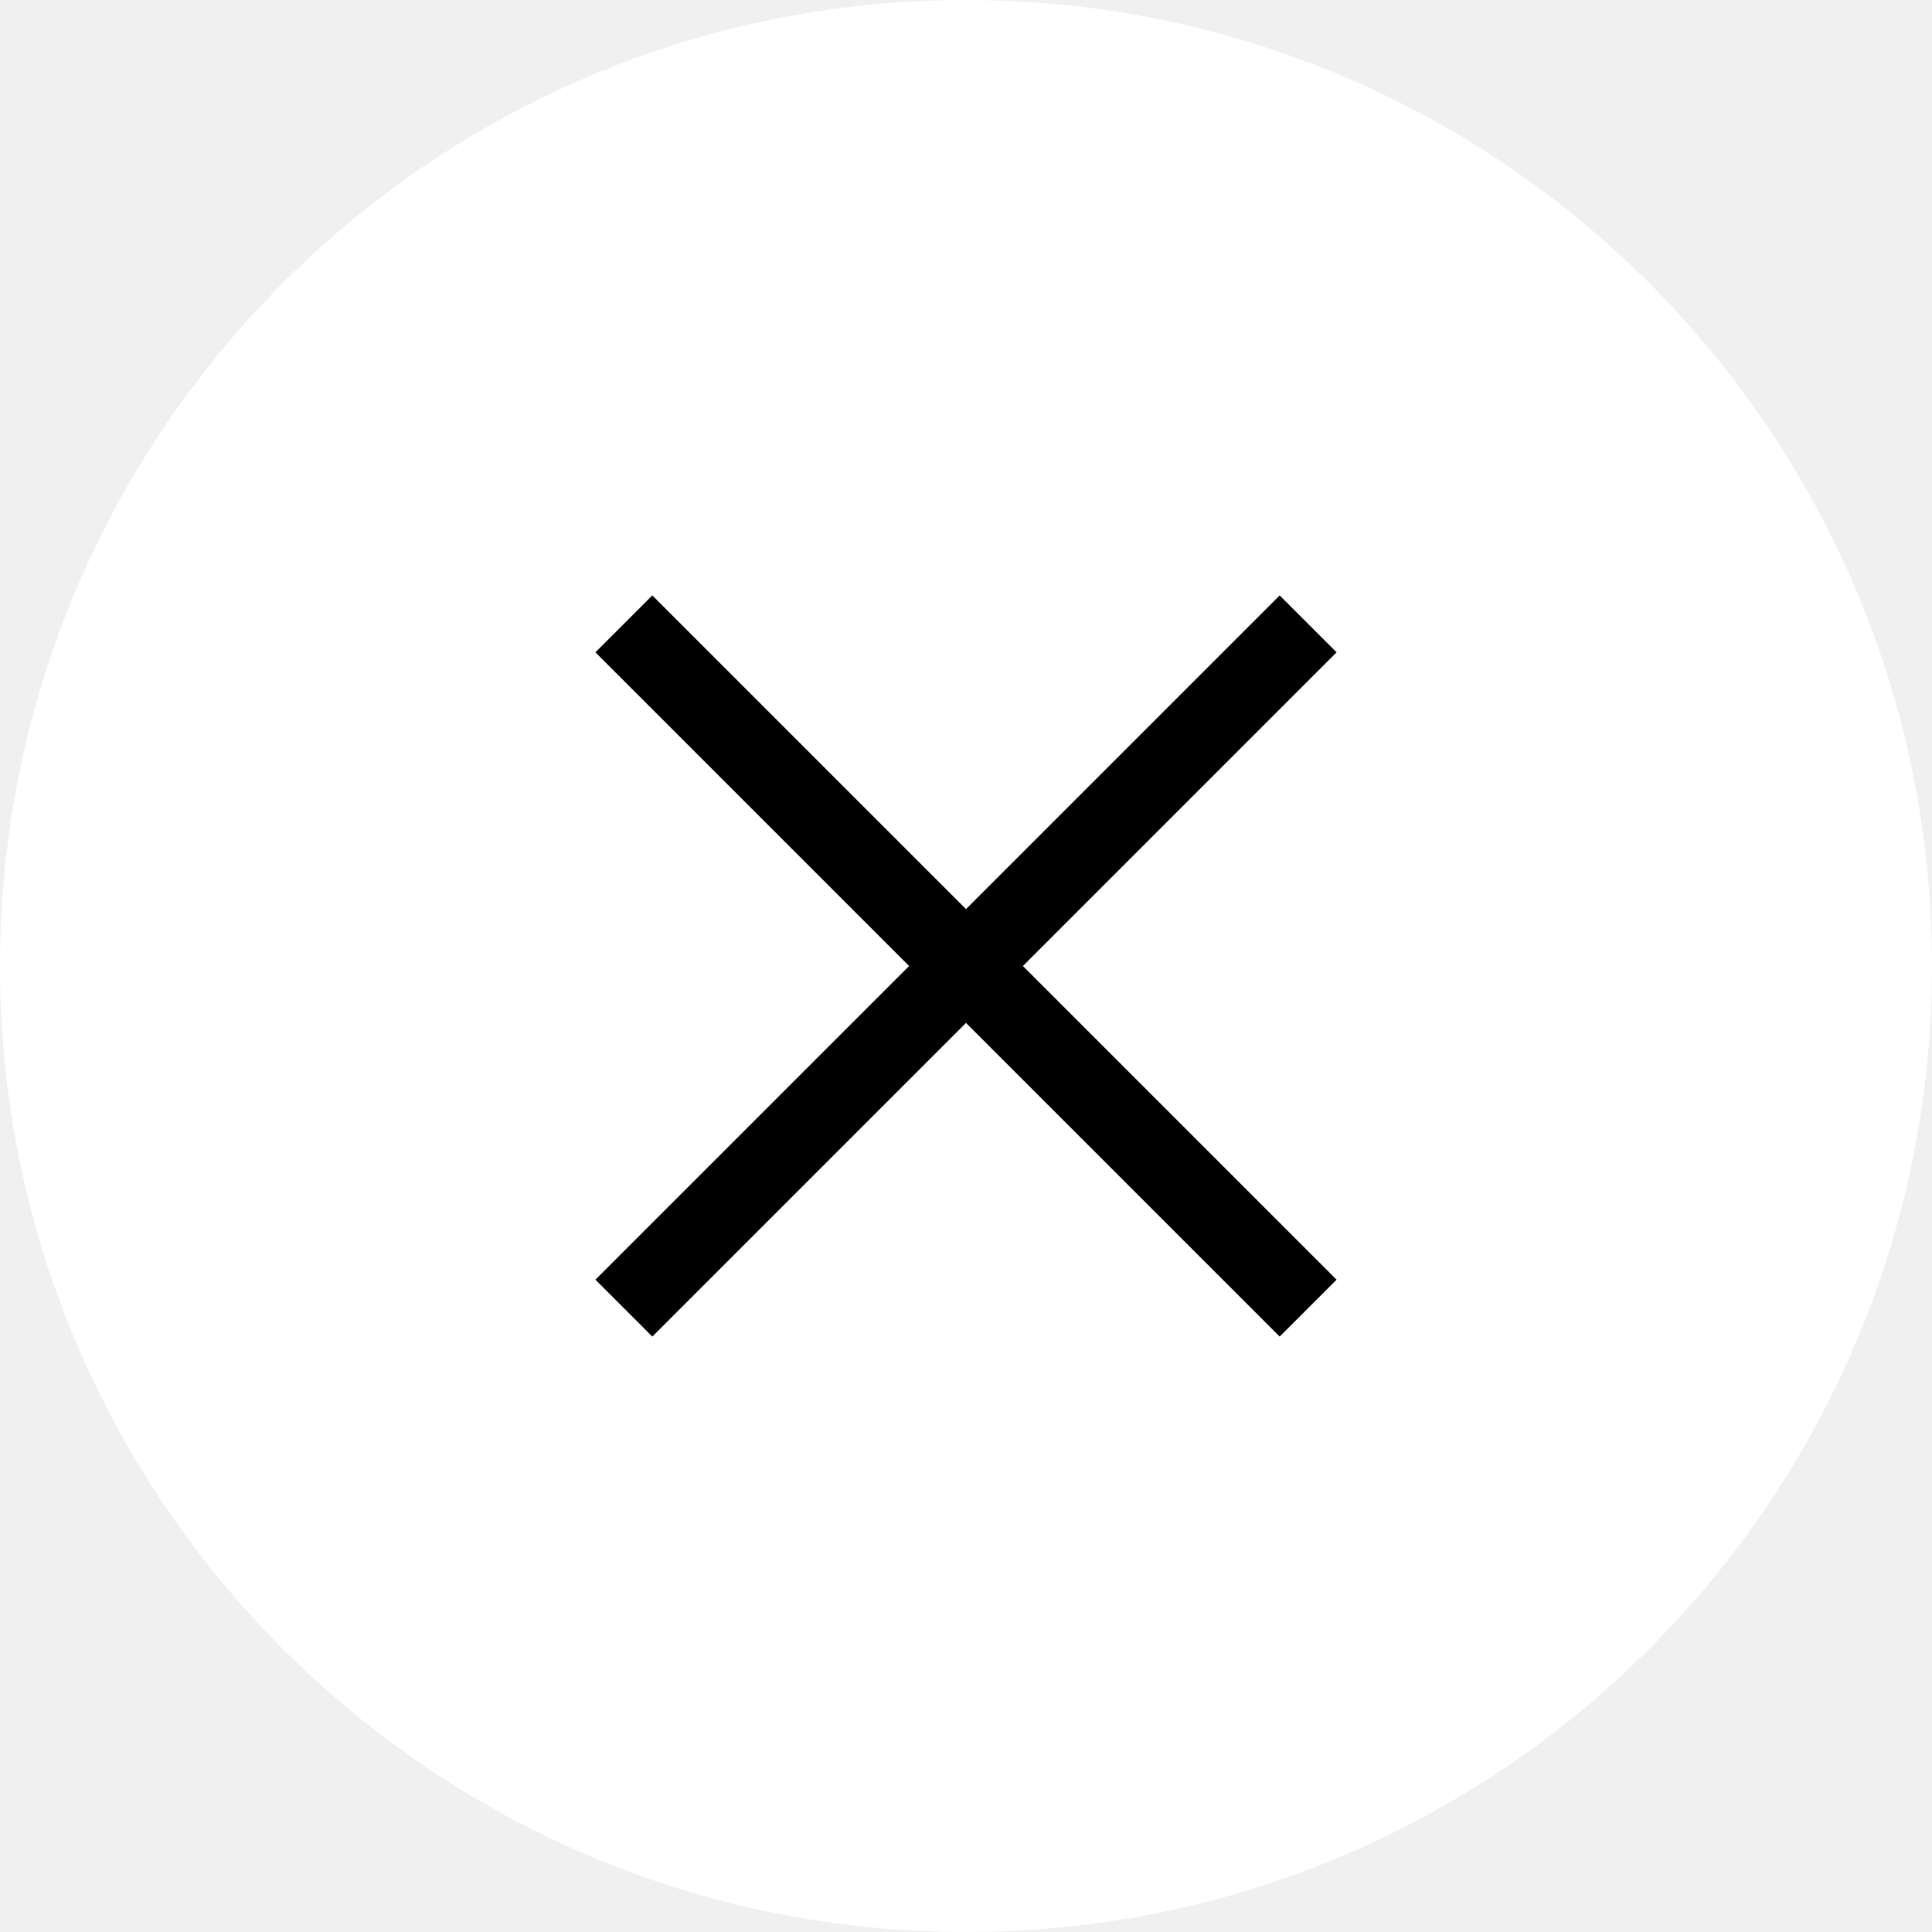
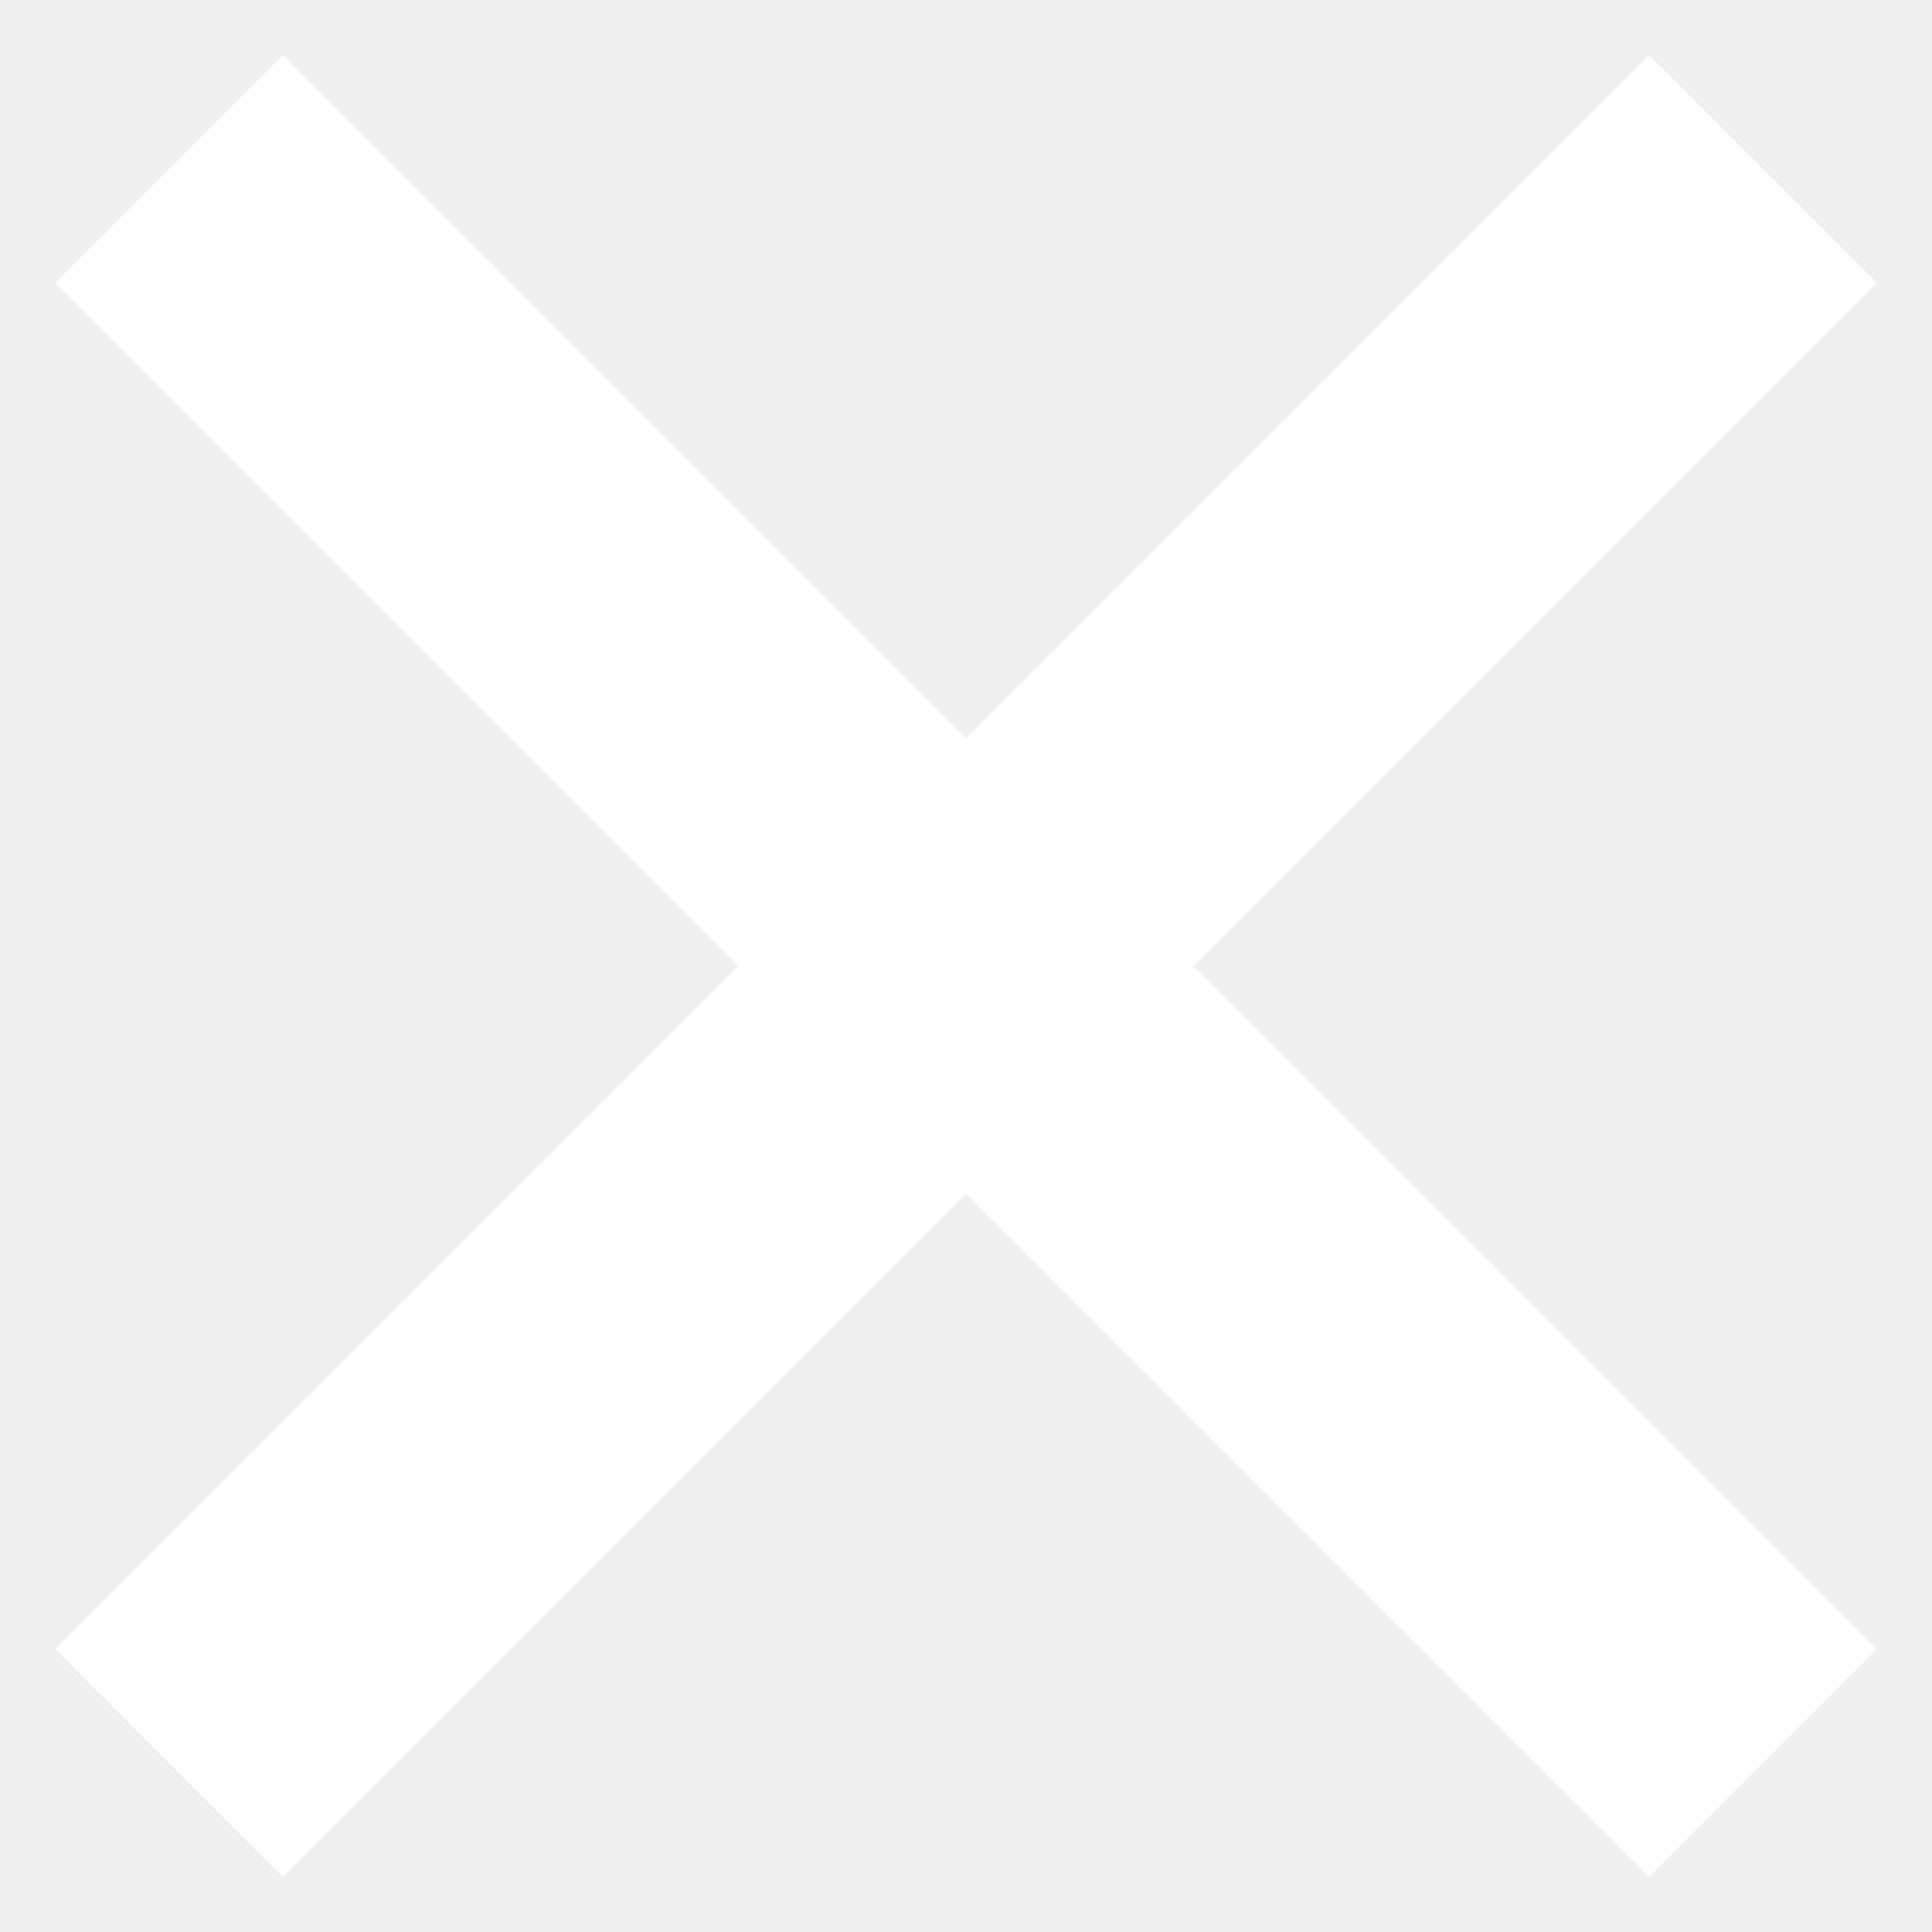
- <svg xmlns="http://www.w3.org/2000/svg" width="48" height="48" viewBox="0 0 48 48" fill="none">
-   <rect width="48" height="48" rx="24" fill="white" />
-   <path d="M22.586 24L14.793 16.207L16.207 14.793L24 22.586L31.793 14.793L33.207 16.207L25.414 24L33.207 31.793L31.793 33.207L24 25.414L16.207 33.207L14.793 31.793L22.586 24Z" fill="black" />
+ <svg xmlns="http://www.w3.org/2000/svg" width="12" height="12" viewBox="0 0 12 12" fill="none">
+   <path d="M1.758 0.344L0.344 1.758L4.586 6L0.344 10.242L1.758 11.657L6 7.415L10.242 11.657L11.656 10.242L7.414 6L11.657 1.758L10.242 0.344L6 4.586L1.758 0.344Z" fill="white" />
</svg>
